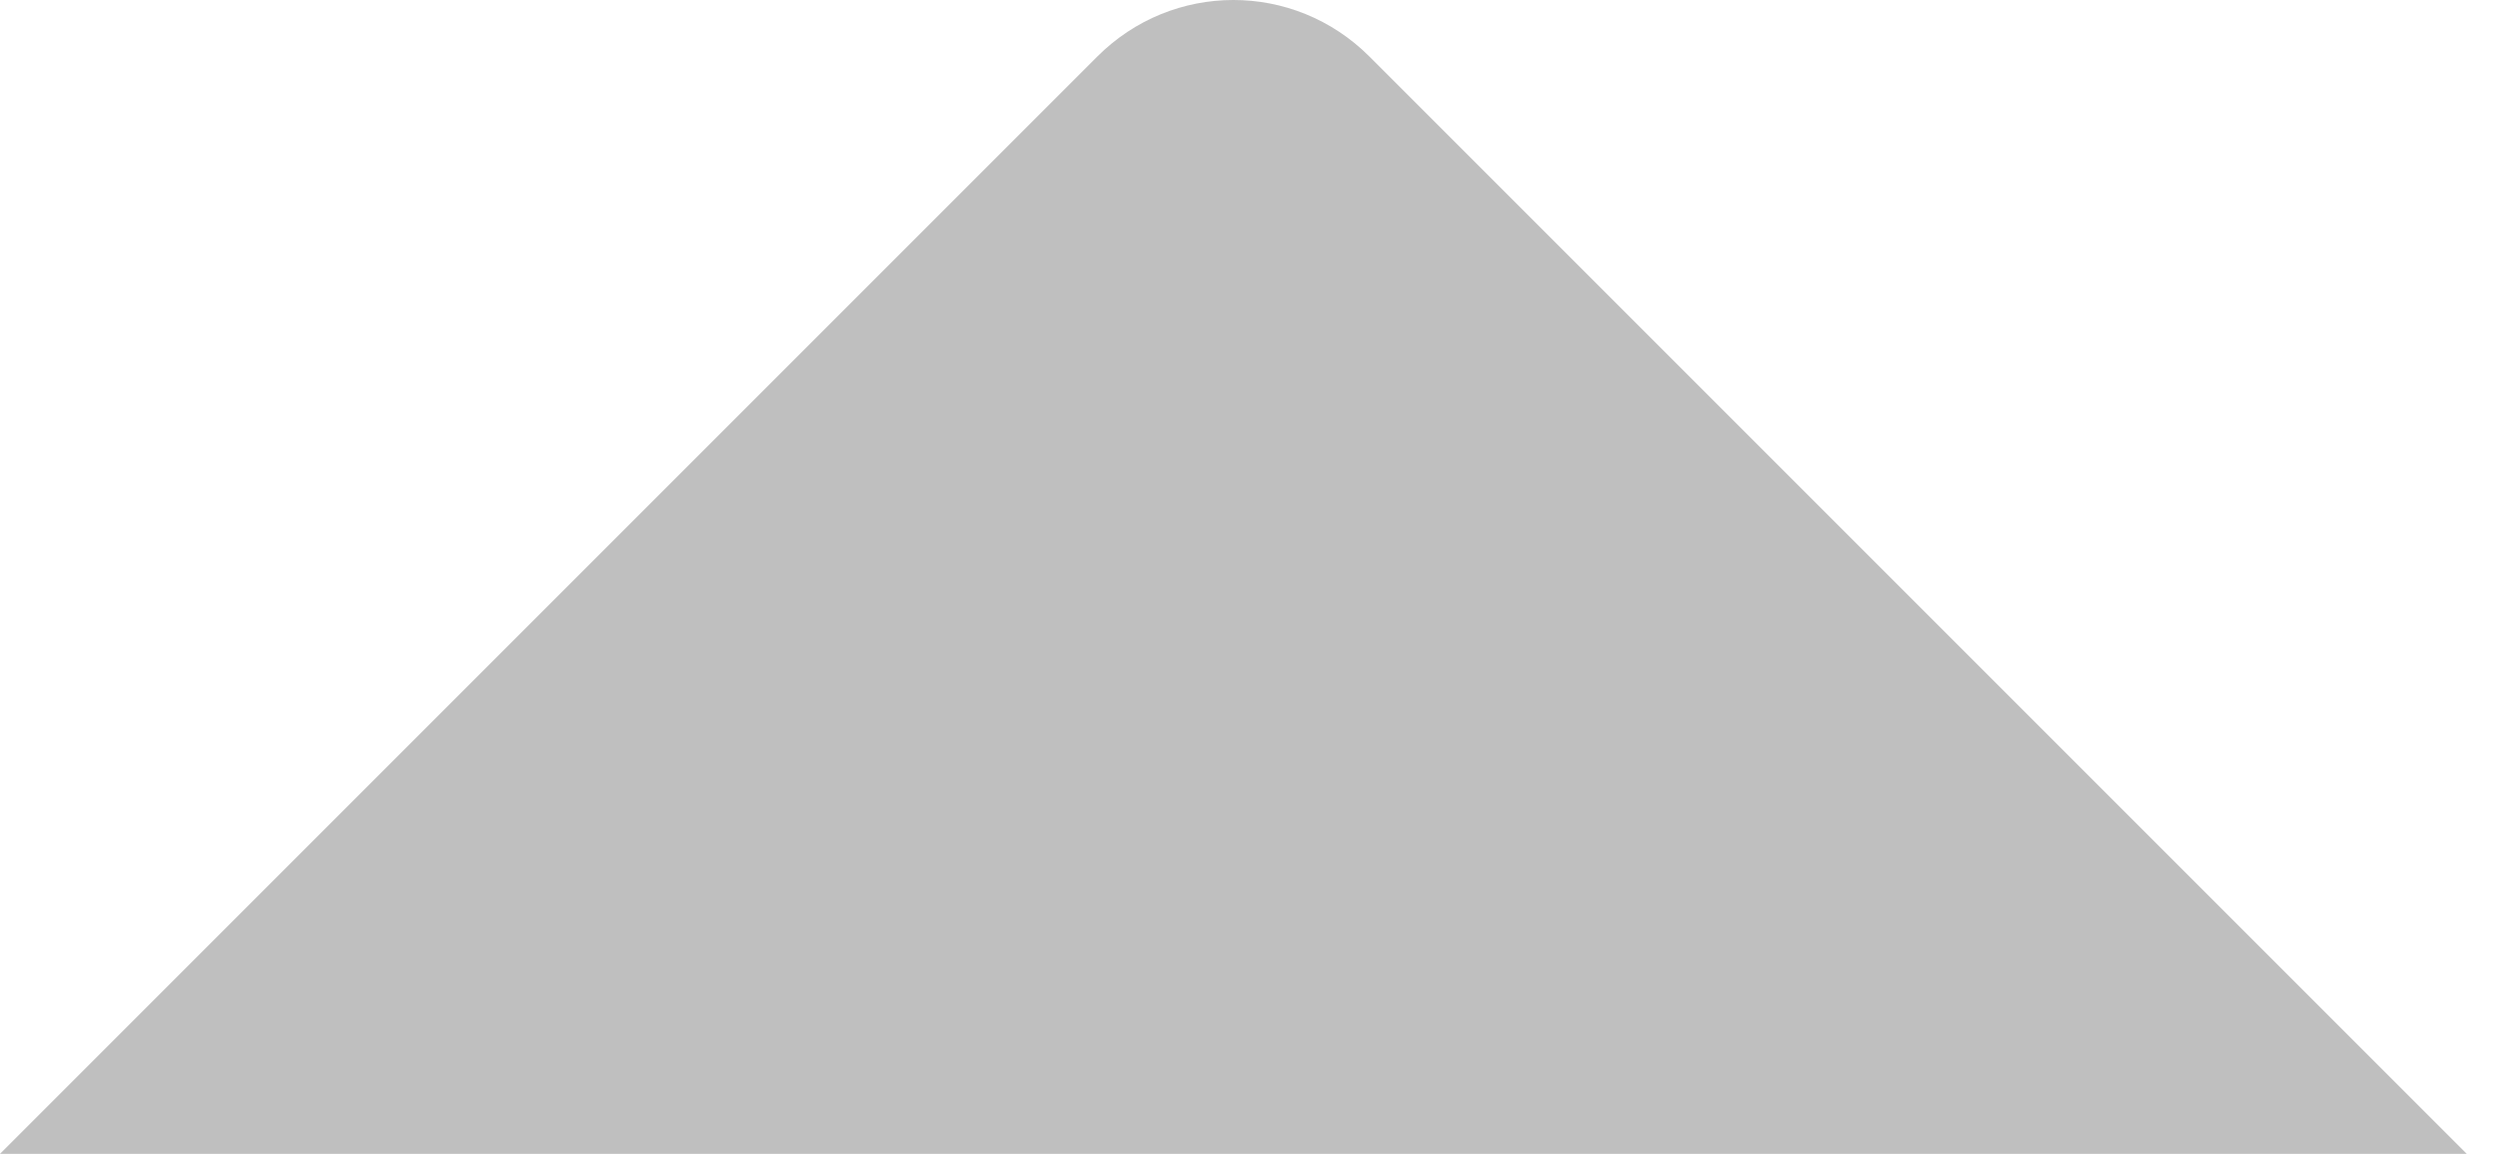
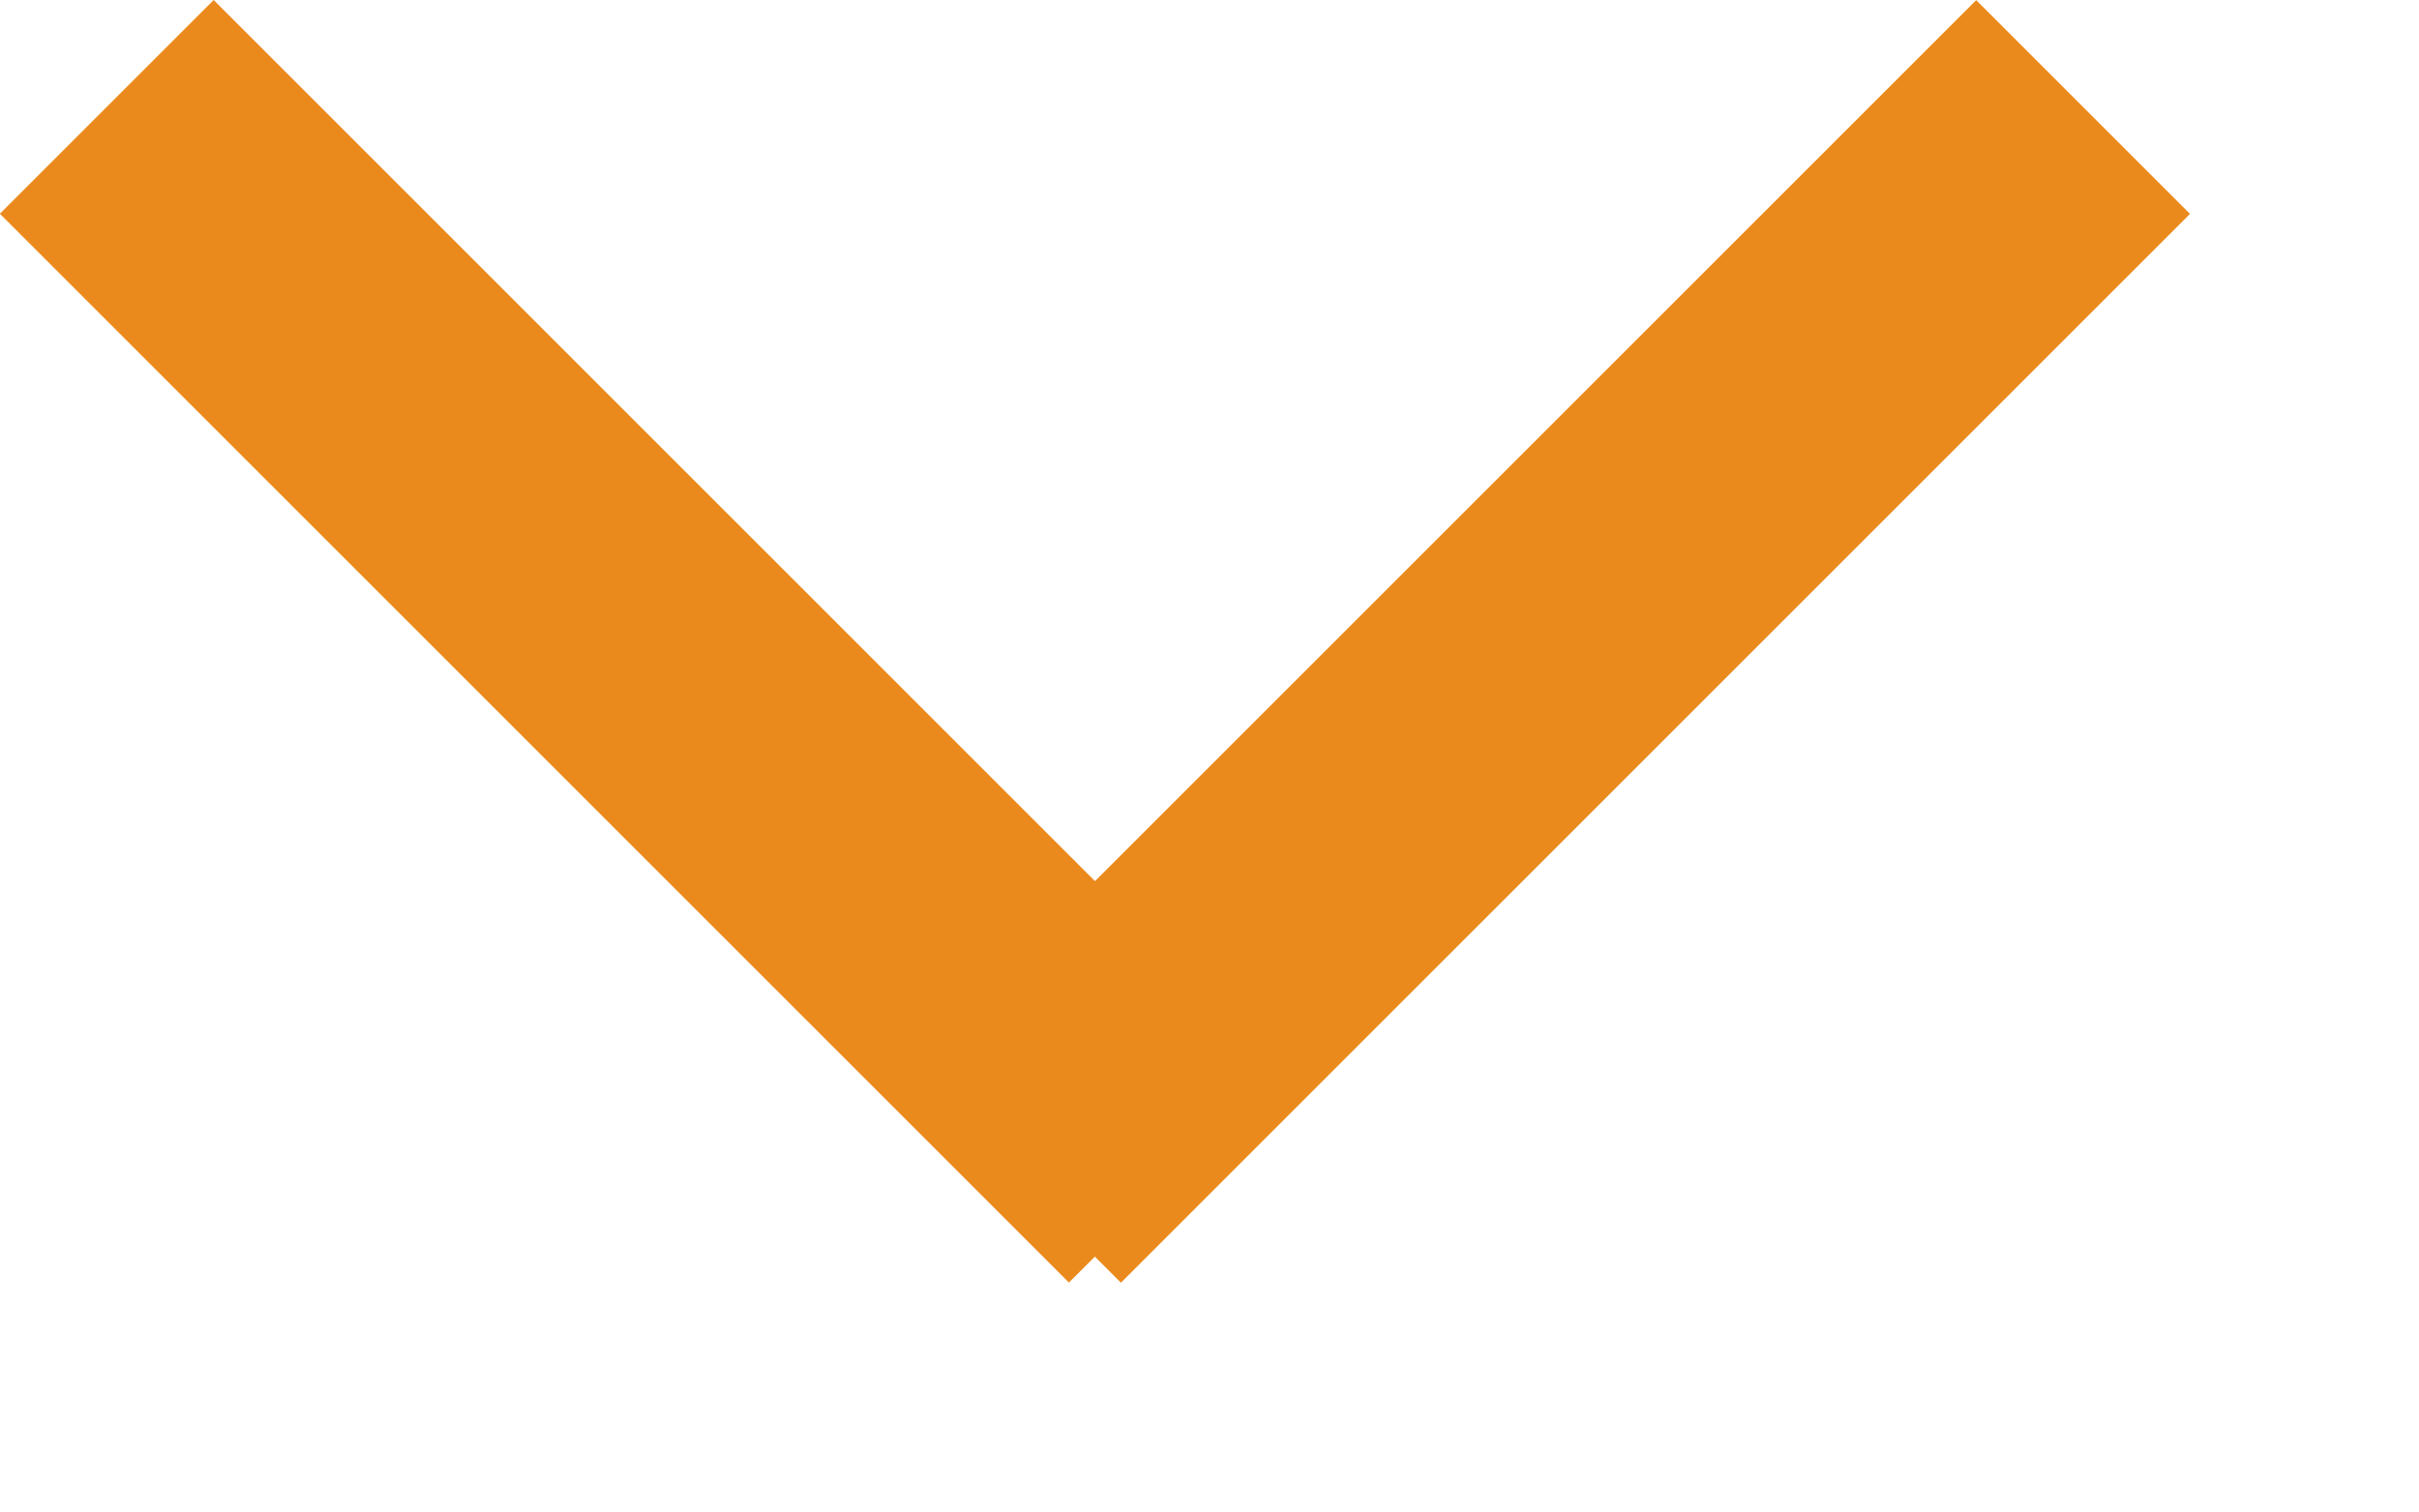
- <svg xmlns="http://www.w3.org/2000/svg" width="13px" height="6px" viewBox="0 0 13 6" version="1.1">
+ <svg xmlns="http://www.w3.org/2000/svg" width="8px" height="5px" viewBox="0 0 8 5" version="1.1">
  <defs />
-   <g id="Каталог" stroke="none" stroke-width="1" fill="none" fill-rule="evenodd">
-     <g id="Каталог-#UI2" transform="translate(-77, -3452)" fill="#BFBFBF">
-       <g id="Group-35" transform="translate(61, 3452)">
-         <path d="M28.827,6 L23.121,0.294 C22.728,-0.099 22.097,-0.097 21.706,0.294 L16,6 L28.827,6 Z" id="Combined-Shape" />
+   <g id="Карточка" stroke="none" stroke-width="1" fill="none" fill-rule="evenodd">
+     <g transform="translate(-1284, -536)" id="Group-20" fill="#EB8A1C">
+       <g transform="translate(1024, 528)">
+         <g id="Group-19" transform="translate(3, 0)">
+           <g id="Group-17" transform="translate(257, 8)">
+             <rect id="Rectangle-60" transform="translate(2.12132, 2.12132) rotate(-45) translate(-2.12132, -2.12132) " x="1.621" y="-0.379" width="1" height="5" />
+             <rect id="Rectangle-60-Copy" transform="translate(5.12132, 2.12132) rotate(-135) translate(-5.12132, -2.12132) " x="4.621" y="-0.379" width="1" height="5" />
+           </g>
+         </g>
      </g>
    </g>
  </g>
</svg>
